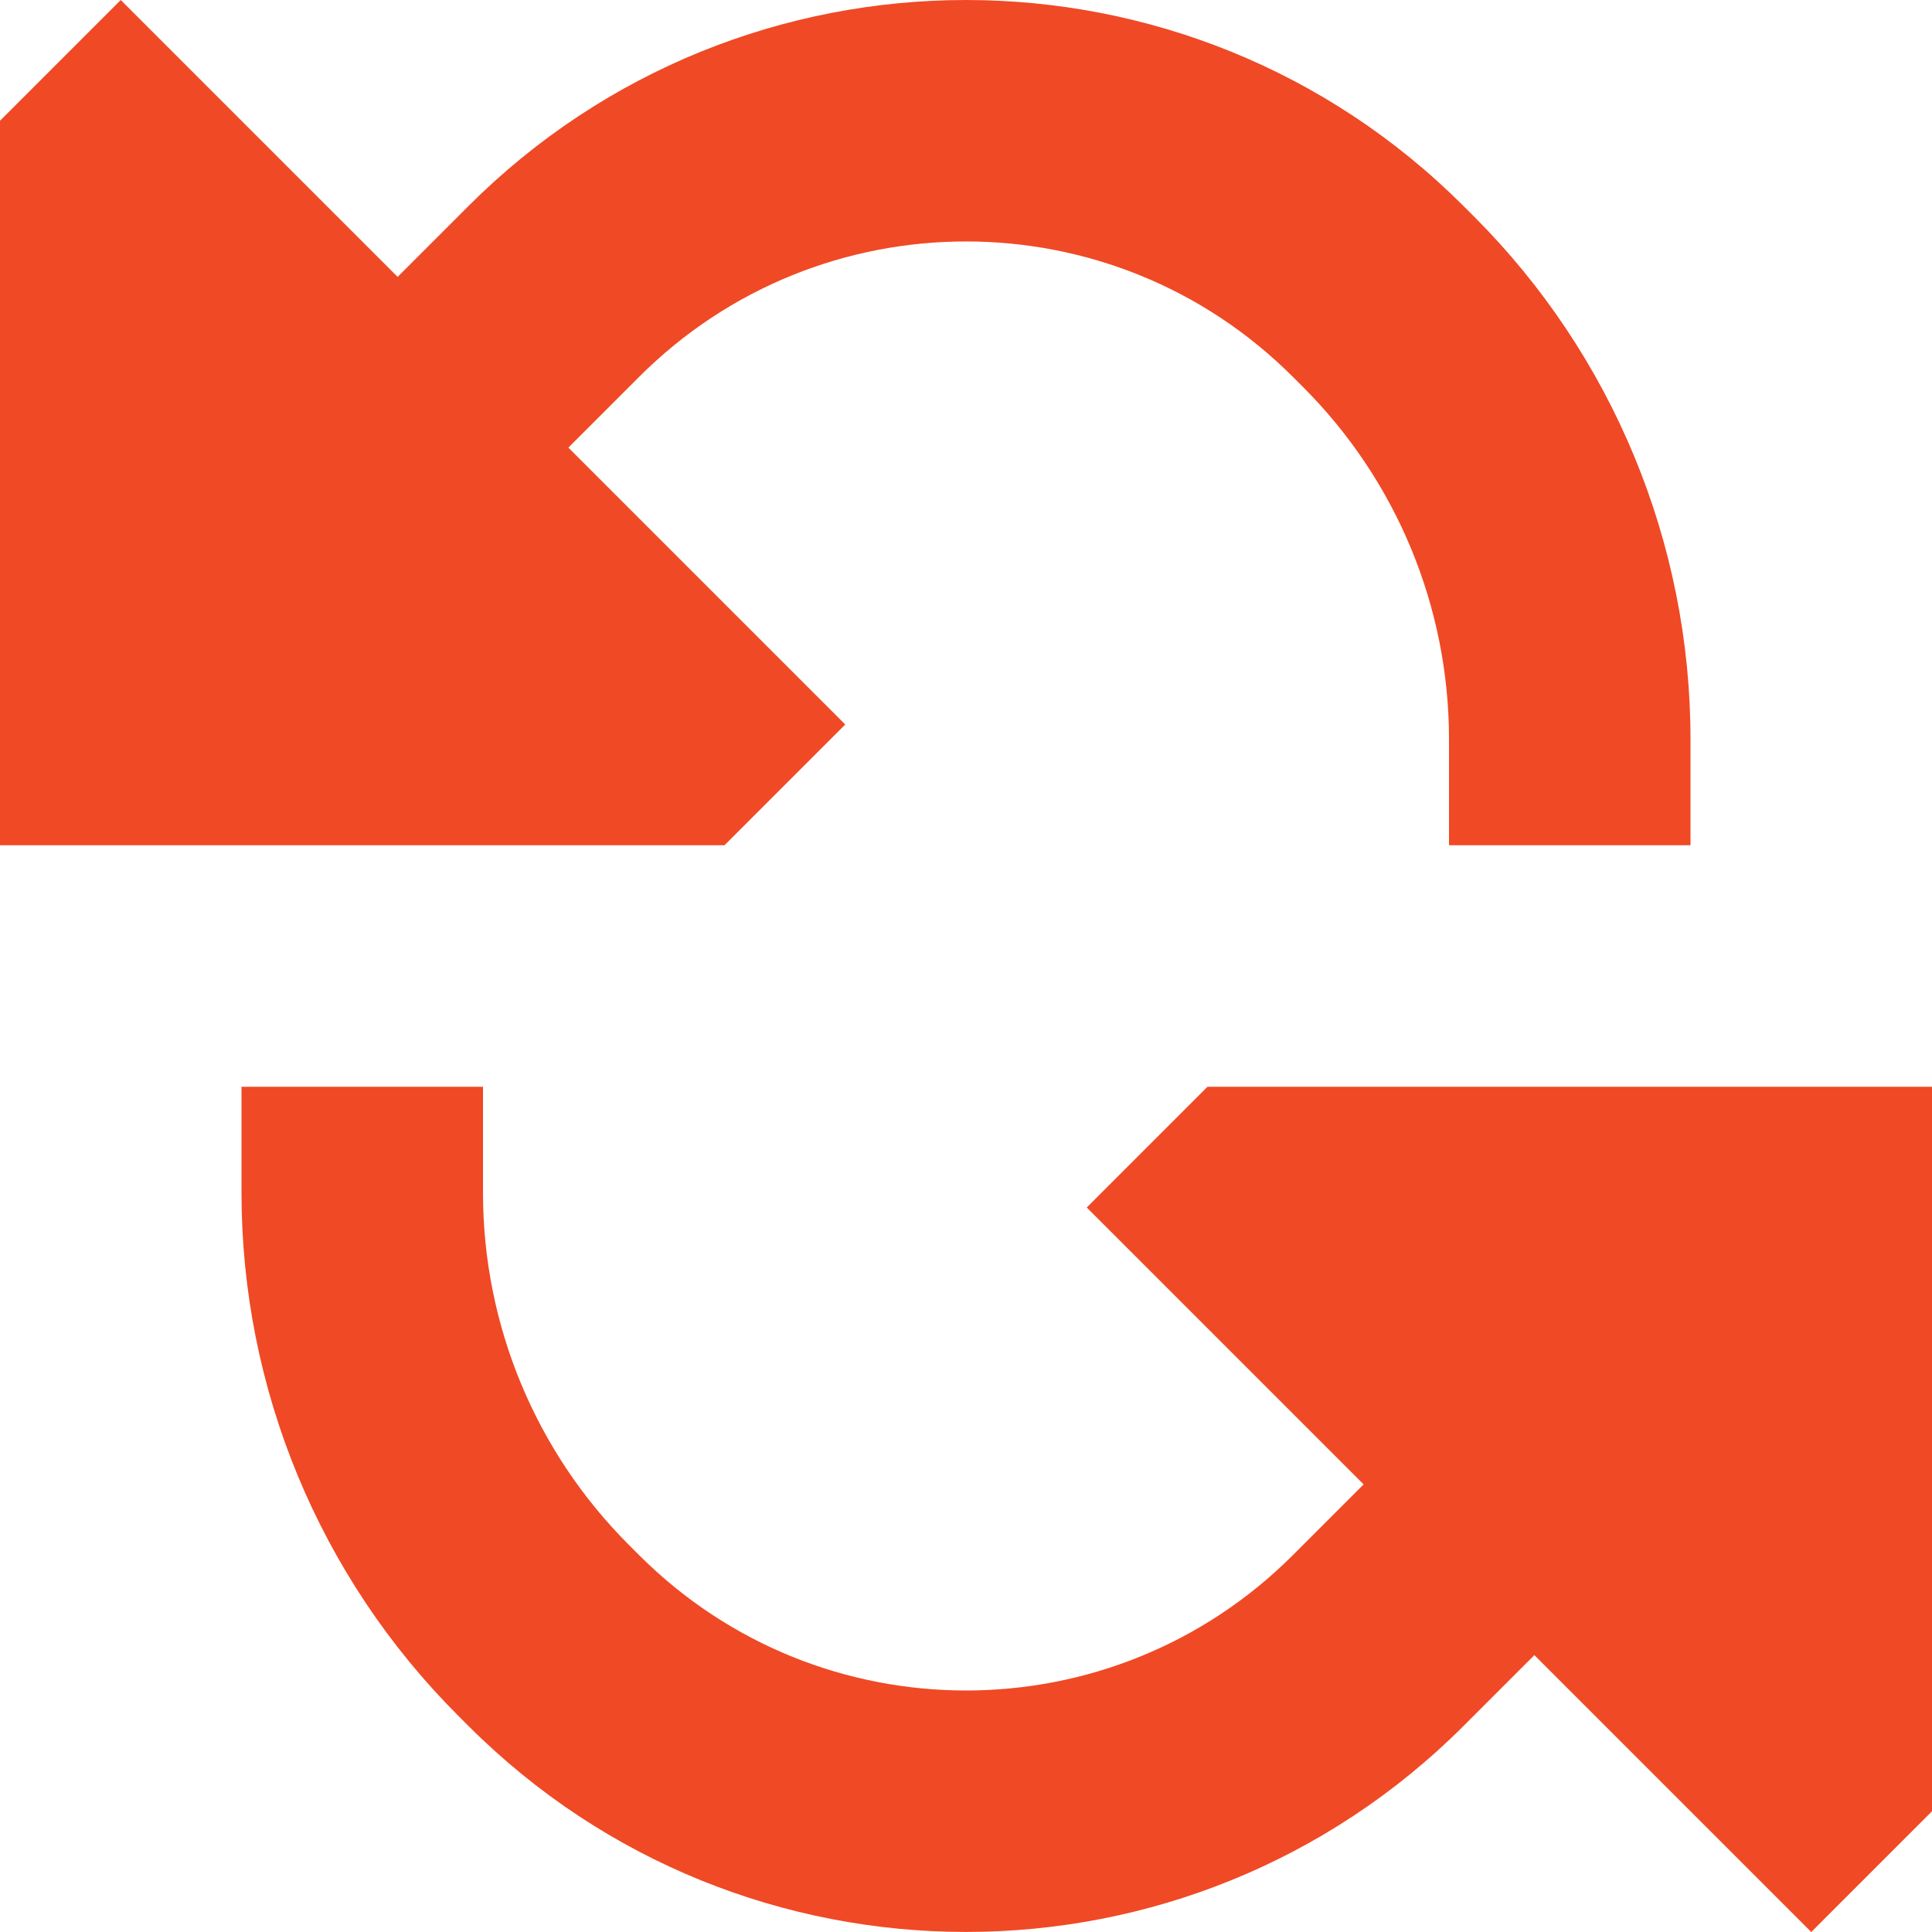
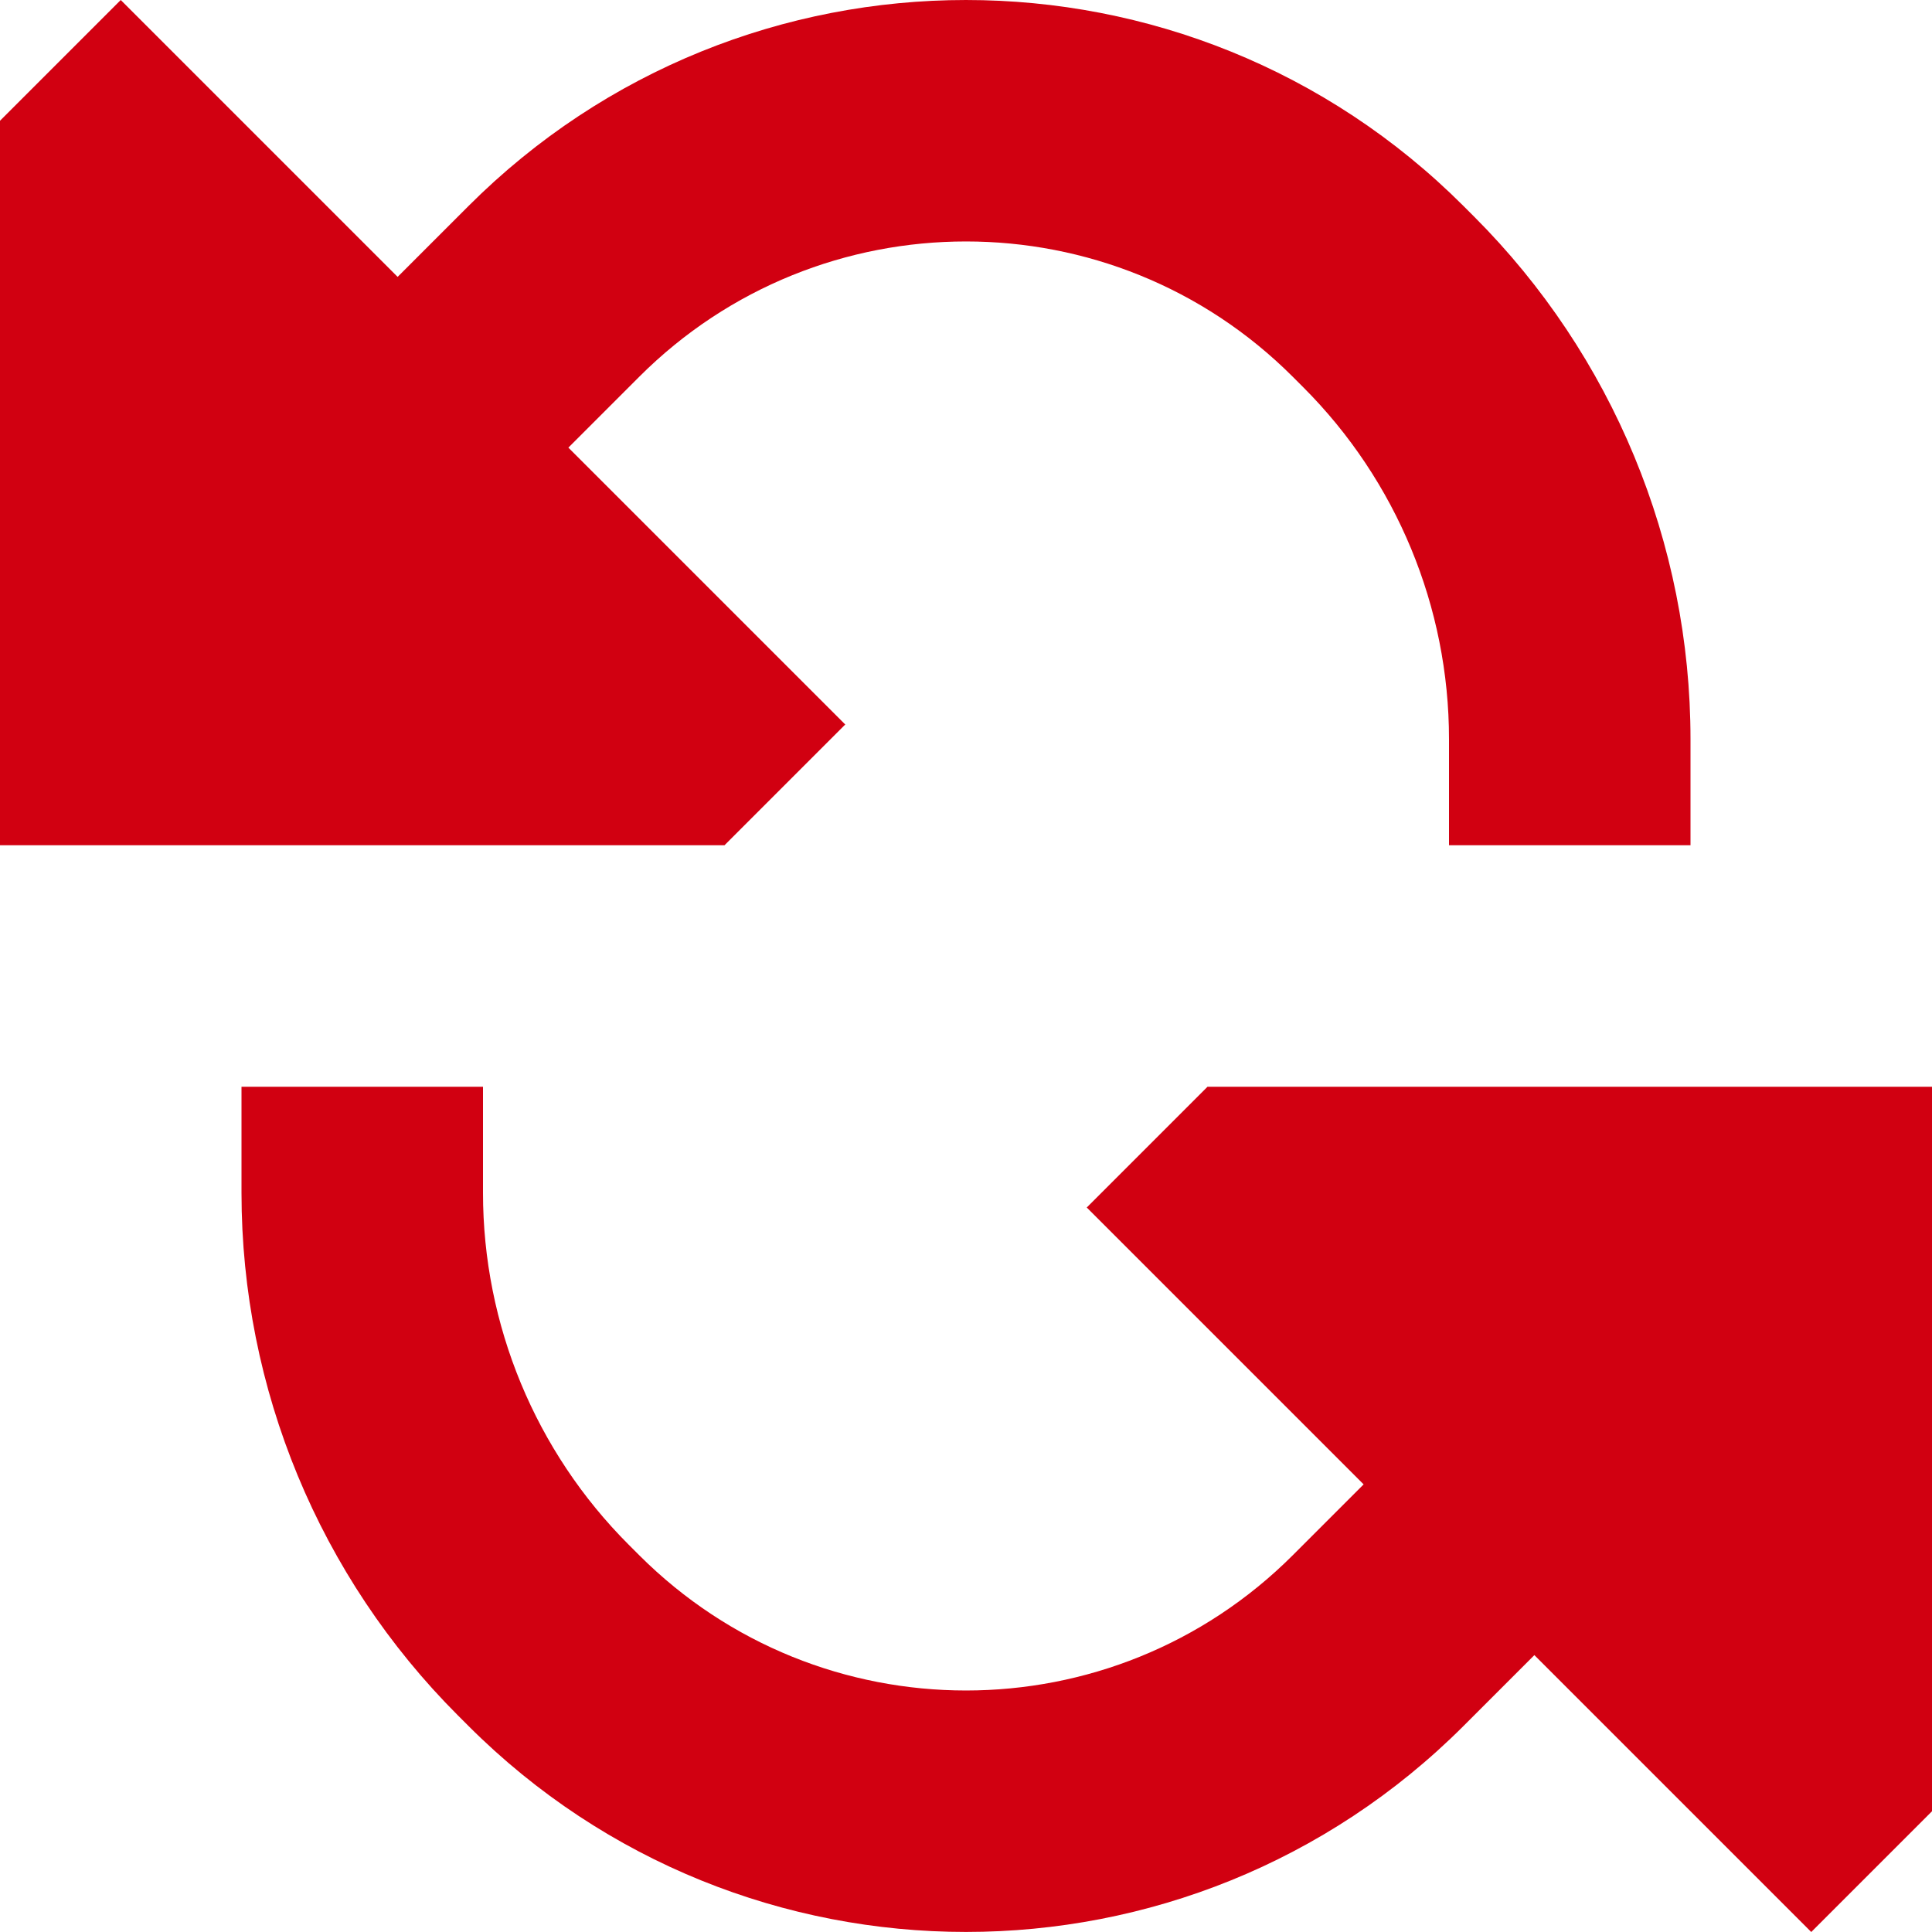
<svg xmlns="http://www.w3.org/2000/svg" t="1739534915925" class="icon" viewBox="0 0 1024 1024" version="1.1" p-id="4630" width="200" height="200">
-   <path d="M384 448l64-64-146.752-146.752 37.504-37.504a244.992 244.992 0 0 1 346.496 0l5.504 5.504A263.744 263.744 0 0 1 768 391.744V448h128v-56.256c0-103.872-41.28-203.52-114.752-276.992l-5.504-5.504a372.992 372.992 0 0 0-527.488 0l-37.504 37.504L64 0 0 64v384h384zM685.248 824.256a245.056 245.056 0 0 1-346.496 0l-5.504-5.504A263.744 263.744 0 0 1 256 632.256V576H128v56.256c0 103.872 41.28 203.52 114.752 276.992l5.504 5.504a373.056 373.056 0 0 0 527.488 0l37.504-37.504L960 1024l64-64V576h-384l-64 64 146.752 146.752-37.504 37.504z" fill="#F04925" p-id="4631" />
+   <path d="M384 448l64-64-146.752-146.752 37.504-37.504a244.992 244.992 0 0 1 346.496 0l5.504 5.504A263.744 263.744 0 0 1 768 391.744V448h128v-56.256c0-103.872-41.28-203.52-114.752-276.992l-5.504-5.504a372.992 372.992 0 0 0-527.488 0l-37.504 37.504L64 0 0 64v384h384zM685.248 824.256a245.056 245.056 0 0 1-346.496 0l-5.504-5.504A263.744 263.744 0 0 1 256 632.256V576H128v56.256c0 103.872 41.28 203.52 114.752 276.992l5.504 5.504a373.056 373.056 0 0 0 527.488 0l37.504-37.504L960 1024l64-64V576h-384l-64 64 146.752 146.752-37.504 37.504z" fill="#D10011" p-id="4631" />
</svg>
